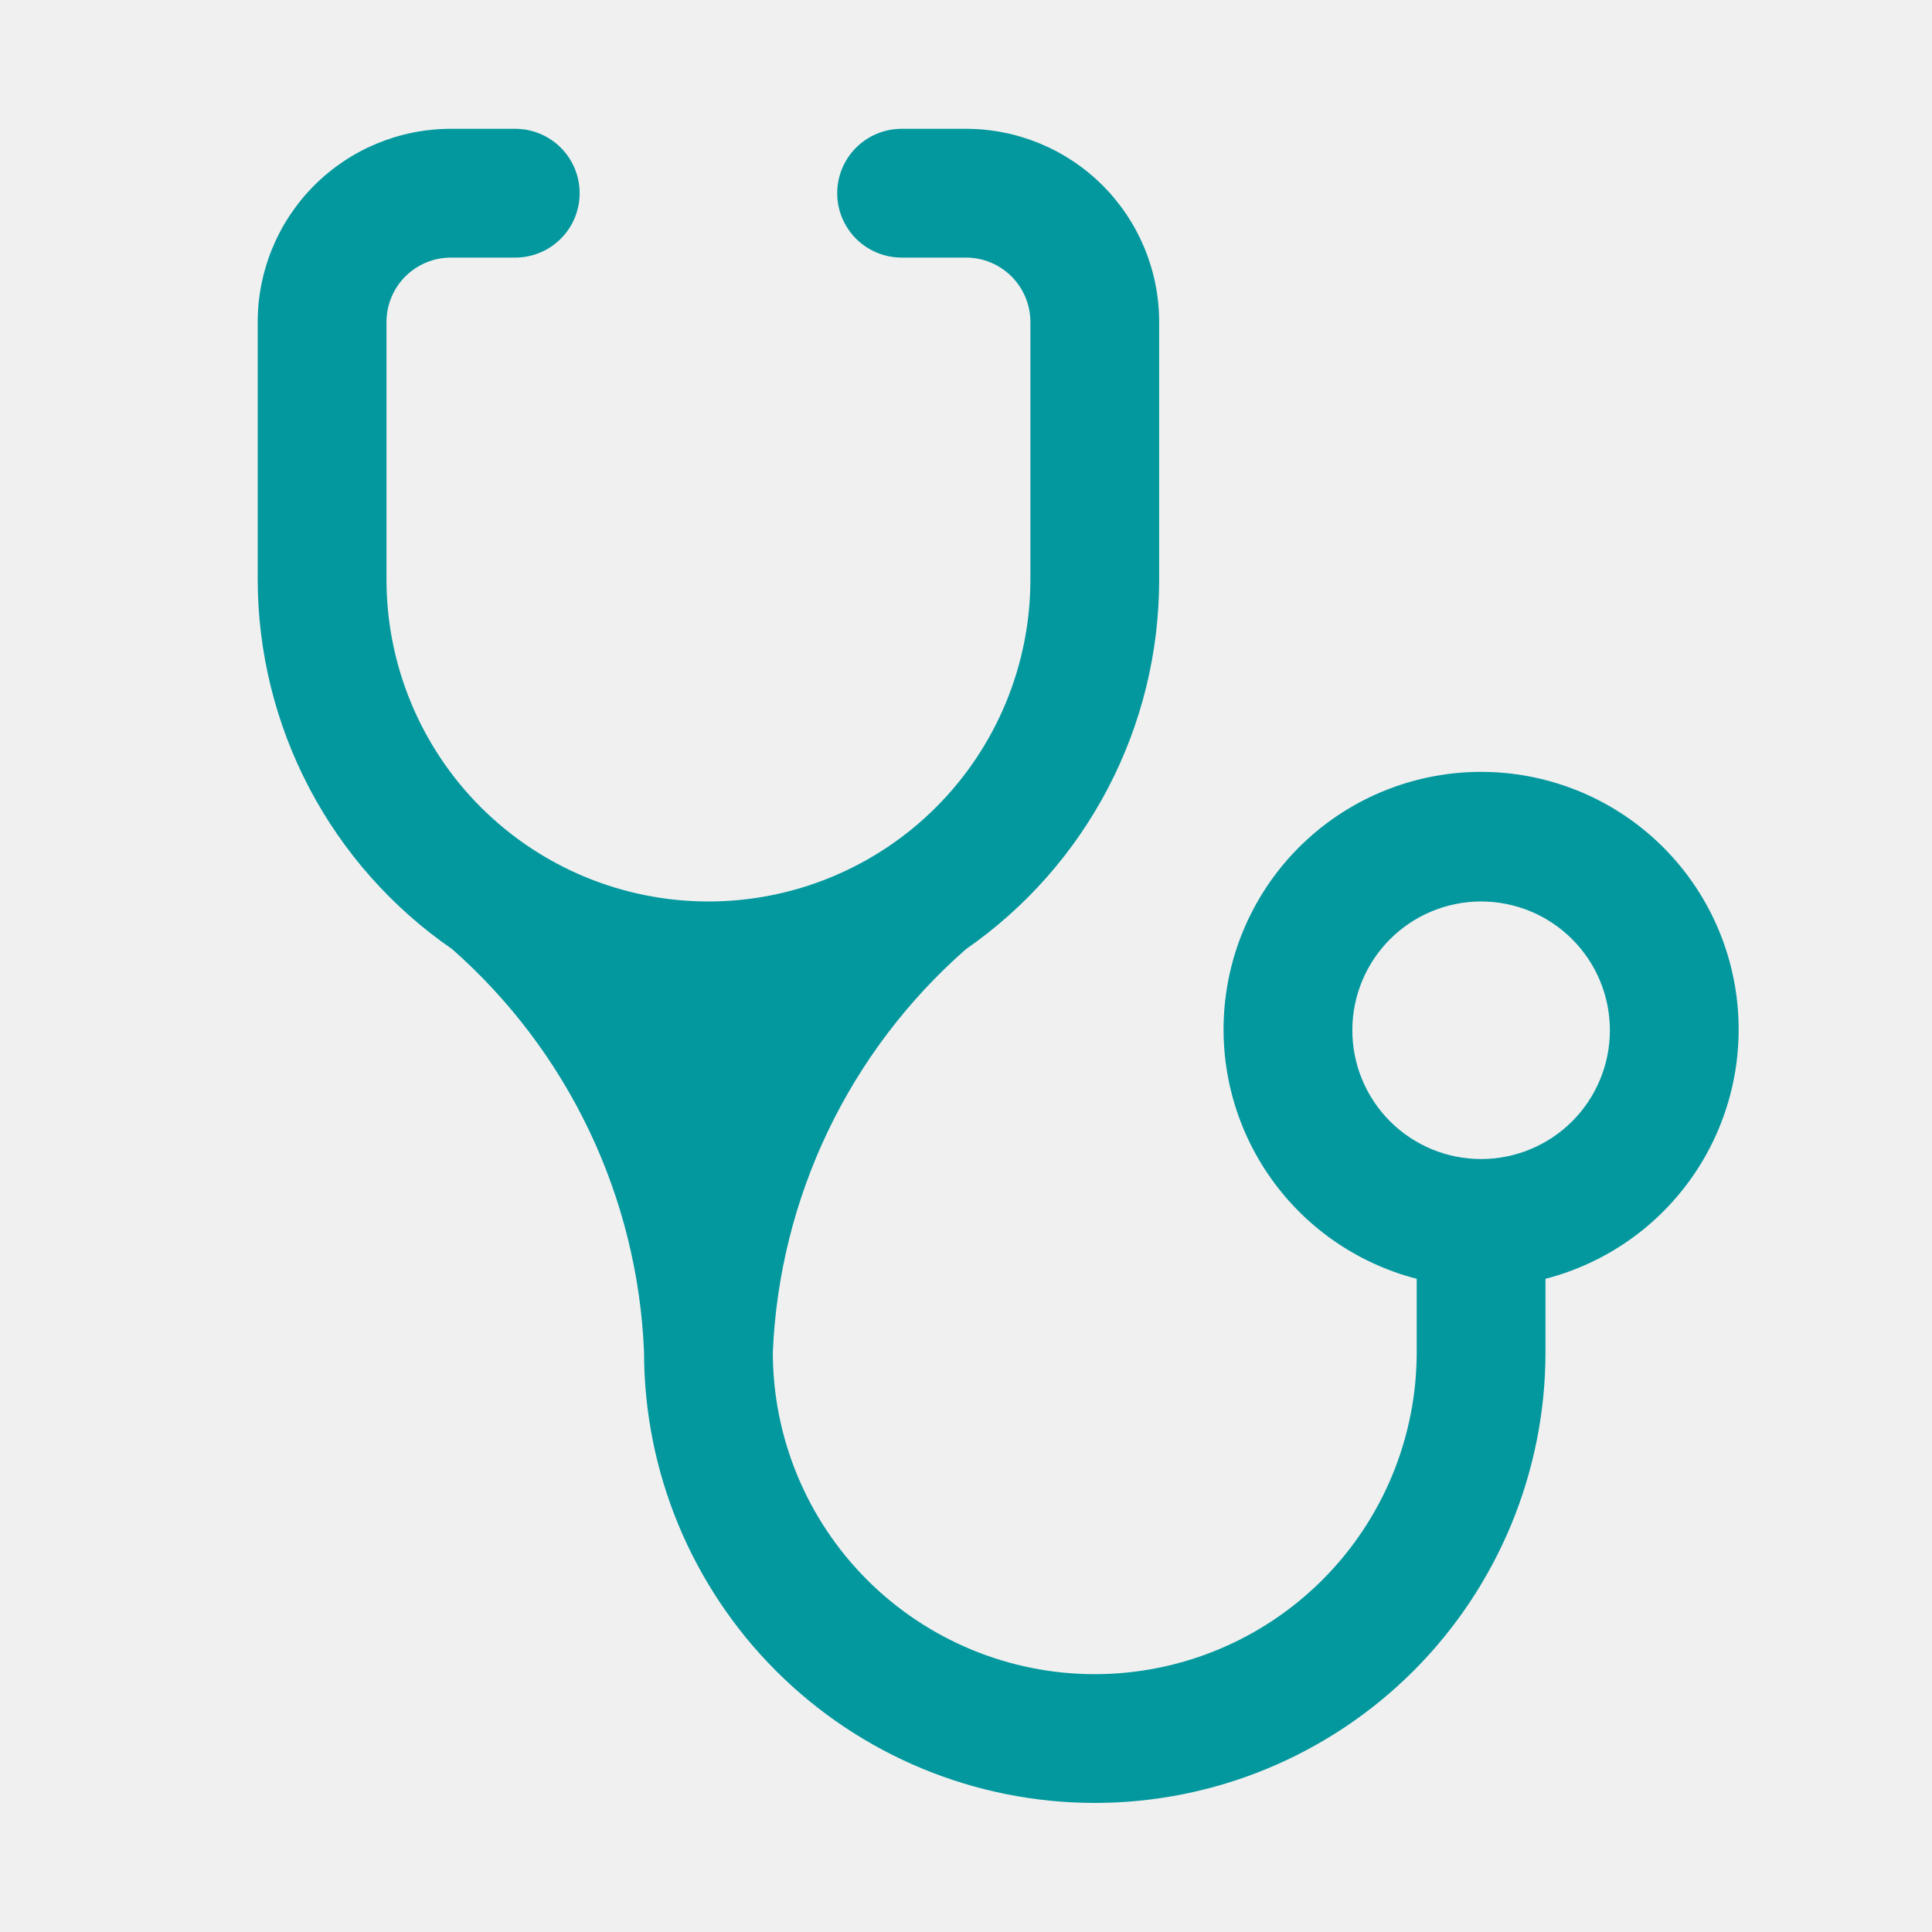
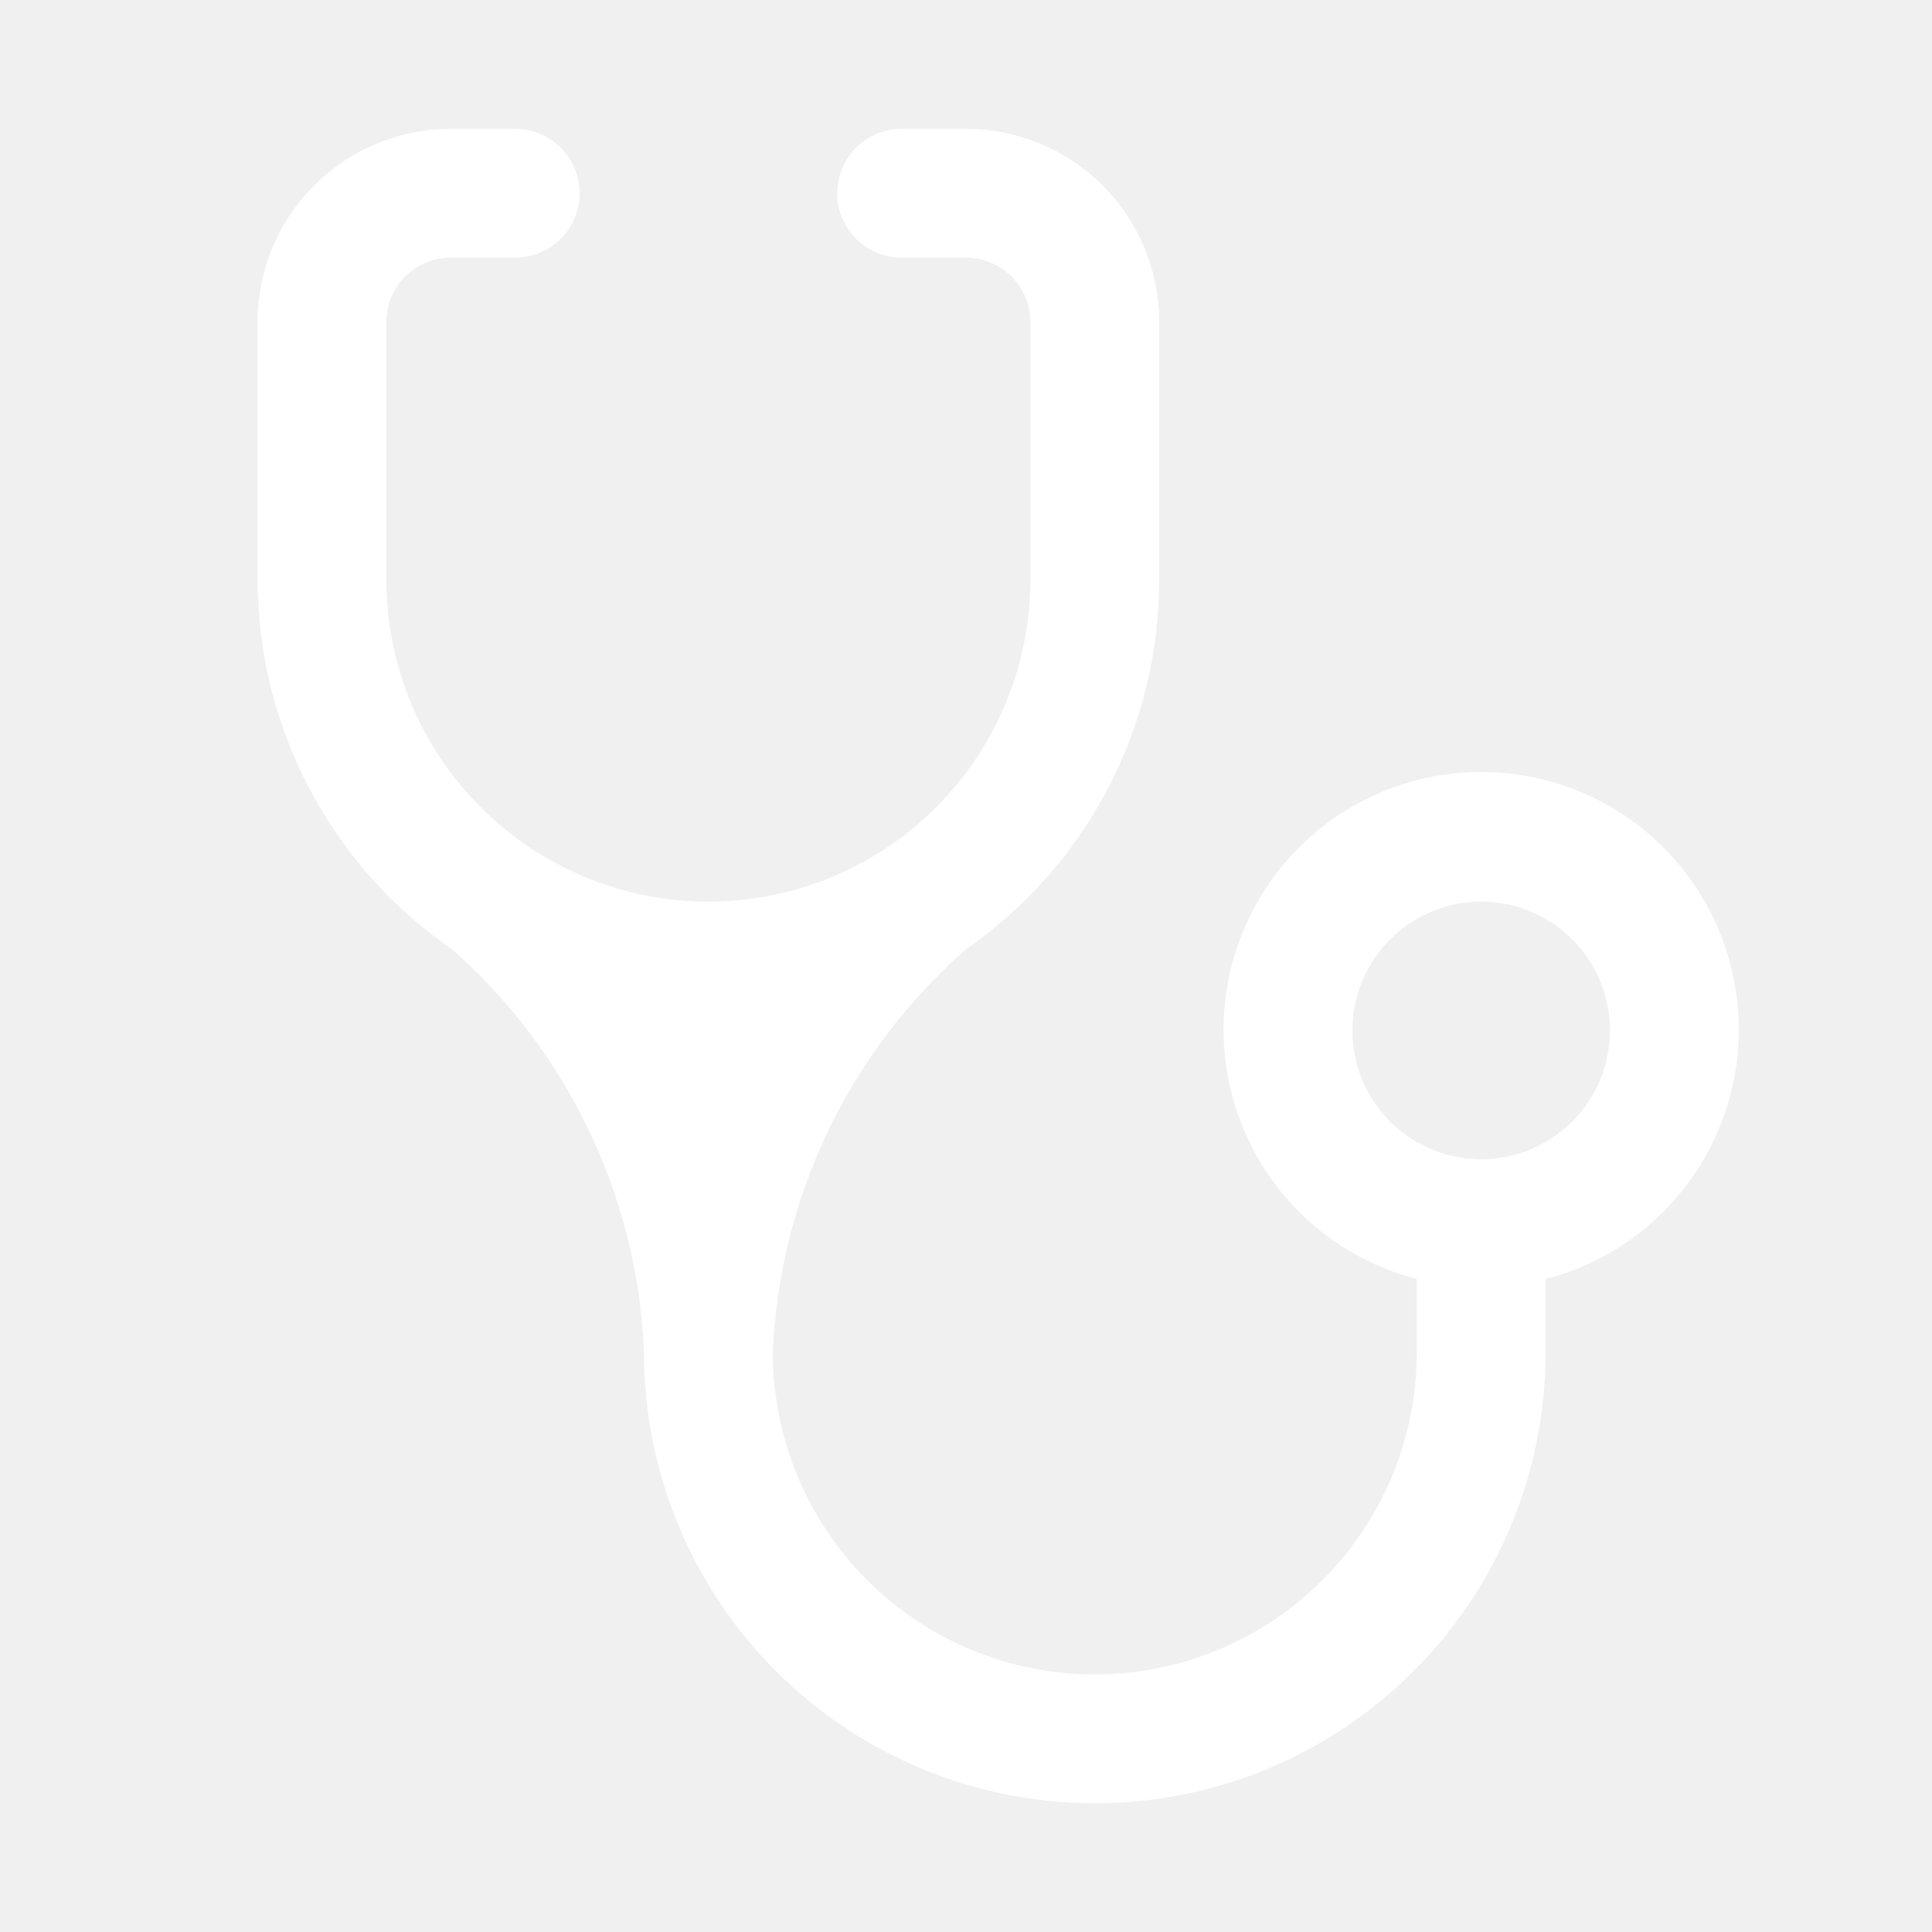
- <svg xmlns="http://www.w3.org/2000/svg" width="83" height="83" viewBox="0 0 83 83" fill="none">
-   <path d="M30.435 38.728C26.767 38.728 23.249 37.271 20.655 34.677C18.061 32.083 16.604 28.565 16.604 24.897V13.832C16.604 13.099 16.895 12.395 17.414 11.876C17.933 11.358 18.636 11.066 19.37 11.066H22.136C22.87 11.066 23.573 10.775 24.092 10.256C24.611 9.737 24.902 9.034 24.902 8.3C24.902 7.566 24.611 6.863 24.092 6.344C23.573 5.825 22.87 5.534 22.136 5.534L19.37 5.534C17.169 5.534 15.058 6.408 13.502 7.964C11.946 9.521 11.071 11.631 11.071 13.832L11.071 24.897C11.075 28.022 11.837 31.1 13.292 33.865C14.747 36.631 16.852 39.002 19.425 40.775C21.898 42.955 23.903 45.613 25.32 48.59C26.736 51.566 27.535 54.798 27.669 58.092C27.669 63.227 29.709 68.152 33.34 71.784C36.971 75.415 41.897 77.455 47.032 77.455C52.167 77.455 57.093 75.415 60.724 71.784C64.355 68.152 66.395 63.227 66.395 58.092V54.938C69.003 54.265 71.276 52.664 72.787 50.435C74.299 48.206 74.945 45.502 74.606 42.831C74.267 40.159 72.965 37.703 70.944 35.922C68.923 34.142 66.322 33.16 63.629 33.16C60.936 33.16 58.336 34.142 56.315 35.922C54.294 37.703 52.992 40.159 52.653 42.831C52.313 45.502 52.96 48.206 54.471 50.435C55.983 52.664 58.255 54.265 60.863 54.938V58.092C60.863 61.76 59.406 65.278 56.812 67.872C54.218 70.466 50.7 71.923 47.032 71.923C43.364 71.923 39.846 70.466 37.252 67.872C34.658 65.278 33.201 61.76 33.201 58.092C33.341 54.794 34.149 51.559 35.575 48.583C37.002 45.606 39.017 42.95 41.5 40.775C44.063 38.996 46.157 36.622 47.602 33.857C49.047 31.092 49.801 28.017 49.798 24.897V13.832C49.798 11.631 48.924 9.521 47.368 7.964C45.811 6.408 43.7 5.534 41.5 5.534H38.733C38 5.534 37.296 5.825 36.777 6.344C36.259 6.863 35.967 7.566 35.967 8.3C35.967 9.034 36.259 9.737 36.777 10.256C37.296 10.775 38 11.066 38.733 11.066H41.5C42.233 11.066 42.937 11.358 43.456 11.876C43.974 12.395 44.266 13.099 44.266 13.832V24.897C44.266 26.713 43.908 28.512 43.213 30.19C42.518 31.868 41.499 33.393 40.215 34.677C38.931 35.962 37.406 36.98 35.728 37.675C34.05 38.37 32.251 38.728 30.435 38.728ZM63.629 49.793C62.162 49.793 60.755 49.21 59.717 48.173C58.68 47.135 58.097 45.728 58.097 44.261C58.097 42.793 58.68 41.386 59.717 40.349C60.755 39.311 62.162 38.728 63.629 38.728C65.097 38.728 66.504 39.311 67.541 40.349C68.579 41.386 69.162 42.793 69.162 44.261C69.162 45.728 68.579 47.135 67.541 48.173C66.504 49.21 65.097 49.793 63.629 49.793Z" fill="#03989E" />
+ <svg xmlns="http://www.w3.org/2000/svg" width="52" height="52" viewBox="0 0 52 52" fill="none">
+   <path d="M19.066 24.267C16.768 24.267 14.563 23.354 12.938 21.729C11.313 20.104 10.4 17.899 10.4 15.601V8.668C10.4 8.208 10.582 7.767 10.908 7.442C11.232 7.117 11.673 6.934 12.133 6.934H13.866C14.326 6.934 14.767 6.752 15.092 6.427C15.417 6.101 15.6 5.661 15.6 5.201C15.6 4.741 15.417 4.3 15.092 3.975C14.767 3.65 14.326 3.468 13.866 3.468L12.133 3.468C10.754 3.468 9.431 4.015 8.456 4.991C7.481 5.966 6.933 7.288 6.933 8.668L6.933 15.601C6.935 17.559 7.413 19.488 8.325 21.221C9.236 22.953 10.555 24.439 12.168 25.55C13.717 26.916 14.973 28.582 15.861 30.447C16.749 32.312 17.25 34.337 17.333 36.401C17.333 39.619 18.611 42.705 20.887 44.98C23.162 47.256 26.248 48.534 29.466 48.534C32.684 48.534 35.771 47.256 38.046 44.98C40.321 42.705 41.6 39.619 41.6 36.401V34.425C43.234 34.003 44.658 33 45.605 31.603C46.552 30.206 46.957 28.512 46.745 26.838C46.532 25.164 45.716 23.625 44.45 22.509C43.184 21.394 41.554 20.778 39.866 20.778C38.179 20.778 36.549 21.394 35.283 22.509C34.017 23.625 33.201 25.164 32.988 26.838C32.776 28.512 33.181 30.206 34.128 31.603C35.075 33 36.499 34.003 38.133 34.425V36.401C38.133 38.699 37.22 40.904 35.595 42.529C33.969 44.154 31.765 45.068 29.466 45.068C27.168 45.068 24.963 44.154 23.338 42.529C21.713 40.904 20.8 38.699 20.8 36.401C20.887 34.334 21.394 32.307 22.287 30.442C23.181 28.577 24.444 26.913 26 25.55C27.606 24.435 28.918 22.948 29.824 21.215C30.729 19.482 31.201 17.556 31.2 15.601V8.668C31.2 7.288 30.652 5.966 29.677 4.991C28.701 4.015 27.379 3.468 26 3.468H24.266C23.807 3.468 23.366 3.65 23.041 3.975C22.716 4.3 22.533 4.741 22.533 5.201C22.533 5.661 22.716 6.101 23.041 6.427C23.366 6.752 23.807 6.934 24.266 6.934H26C26.459 6.934 26.9 7.117 27.225 7.442C27.55 7.767 27.733 8.208 27.733 8.668V15.601C27.733 16.739 27.509 17.866 27.073 18.918C26.638 19.969 26 20.924 25.195 21.729C24.39 22.534 23.434 23.172 22.383 23.608C21.331 24.043 20.205 24.267 19.066 24.267ZM39.866 31.201C38.947 31.201 38.065 30.836 37.415 30.186C36.765 29.535 36.4 28.654 36.4 27.734C36.4 26.815 36.765 25.933 37.415 25.283C38.065 24.633 38.947 24.267 39.866 24.267C40.786 24.267 41.668 24.633 42.318 25.283C42.968 25.933 43.333 26.815 43.333 27.734C43.333 28.654 42.968 29.535 42.318 30.186C41.668 30.836 40.786 31.201 39.866 31.201Z" fill="white" />
</svg>
